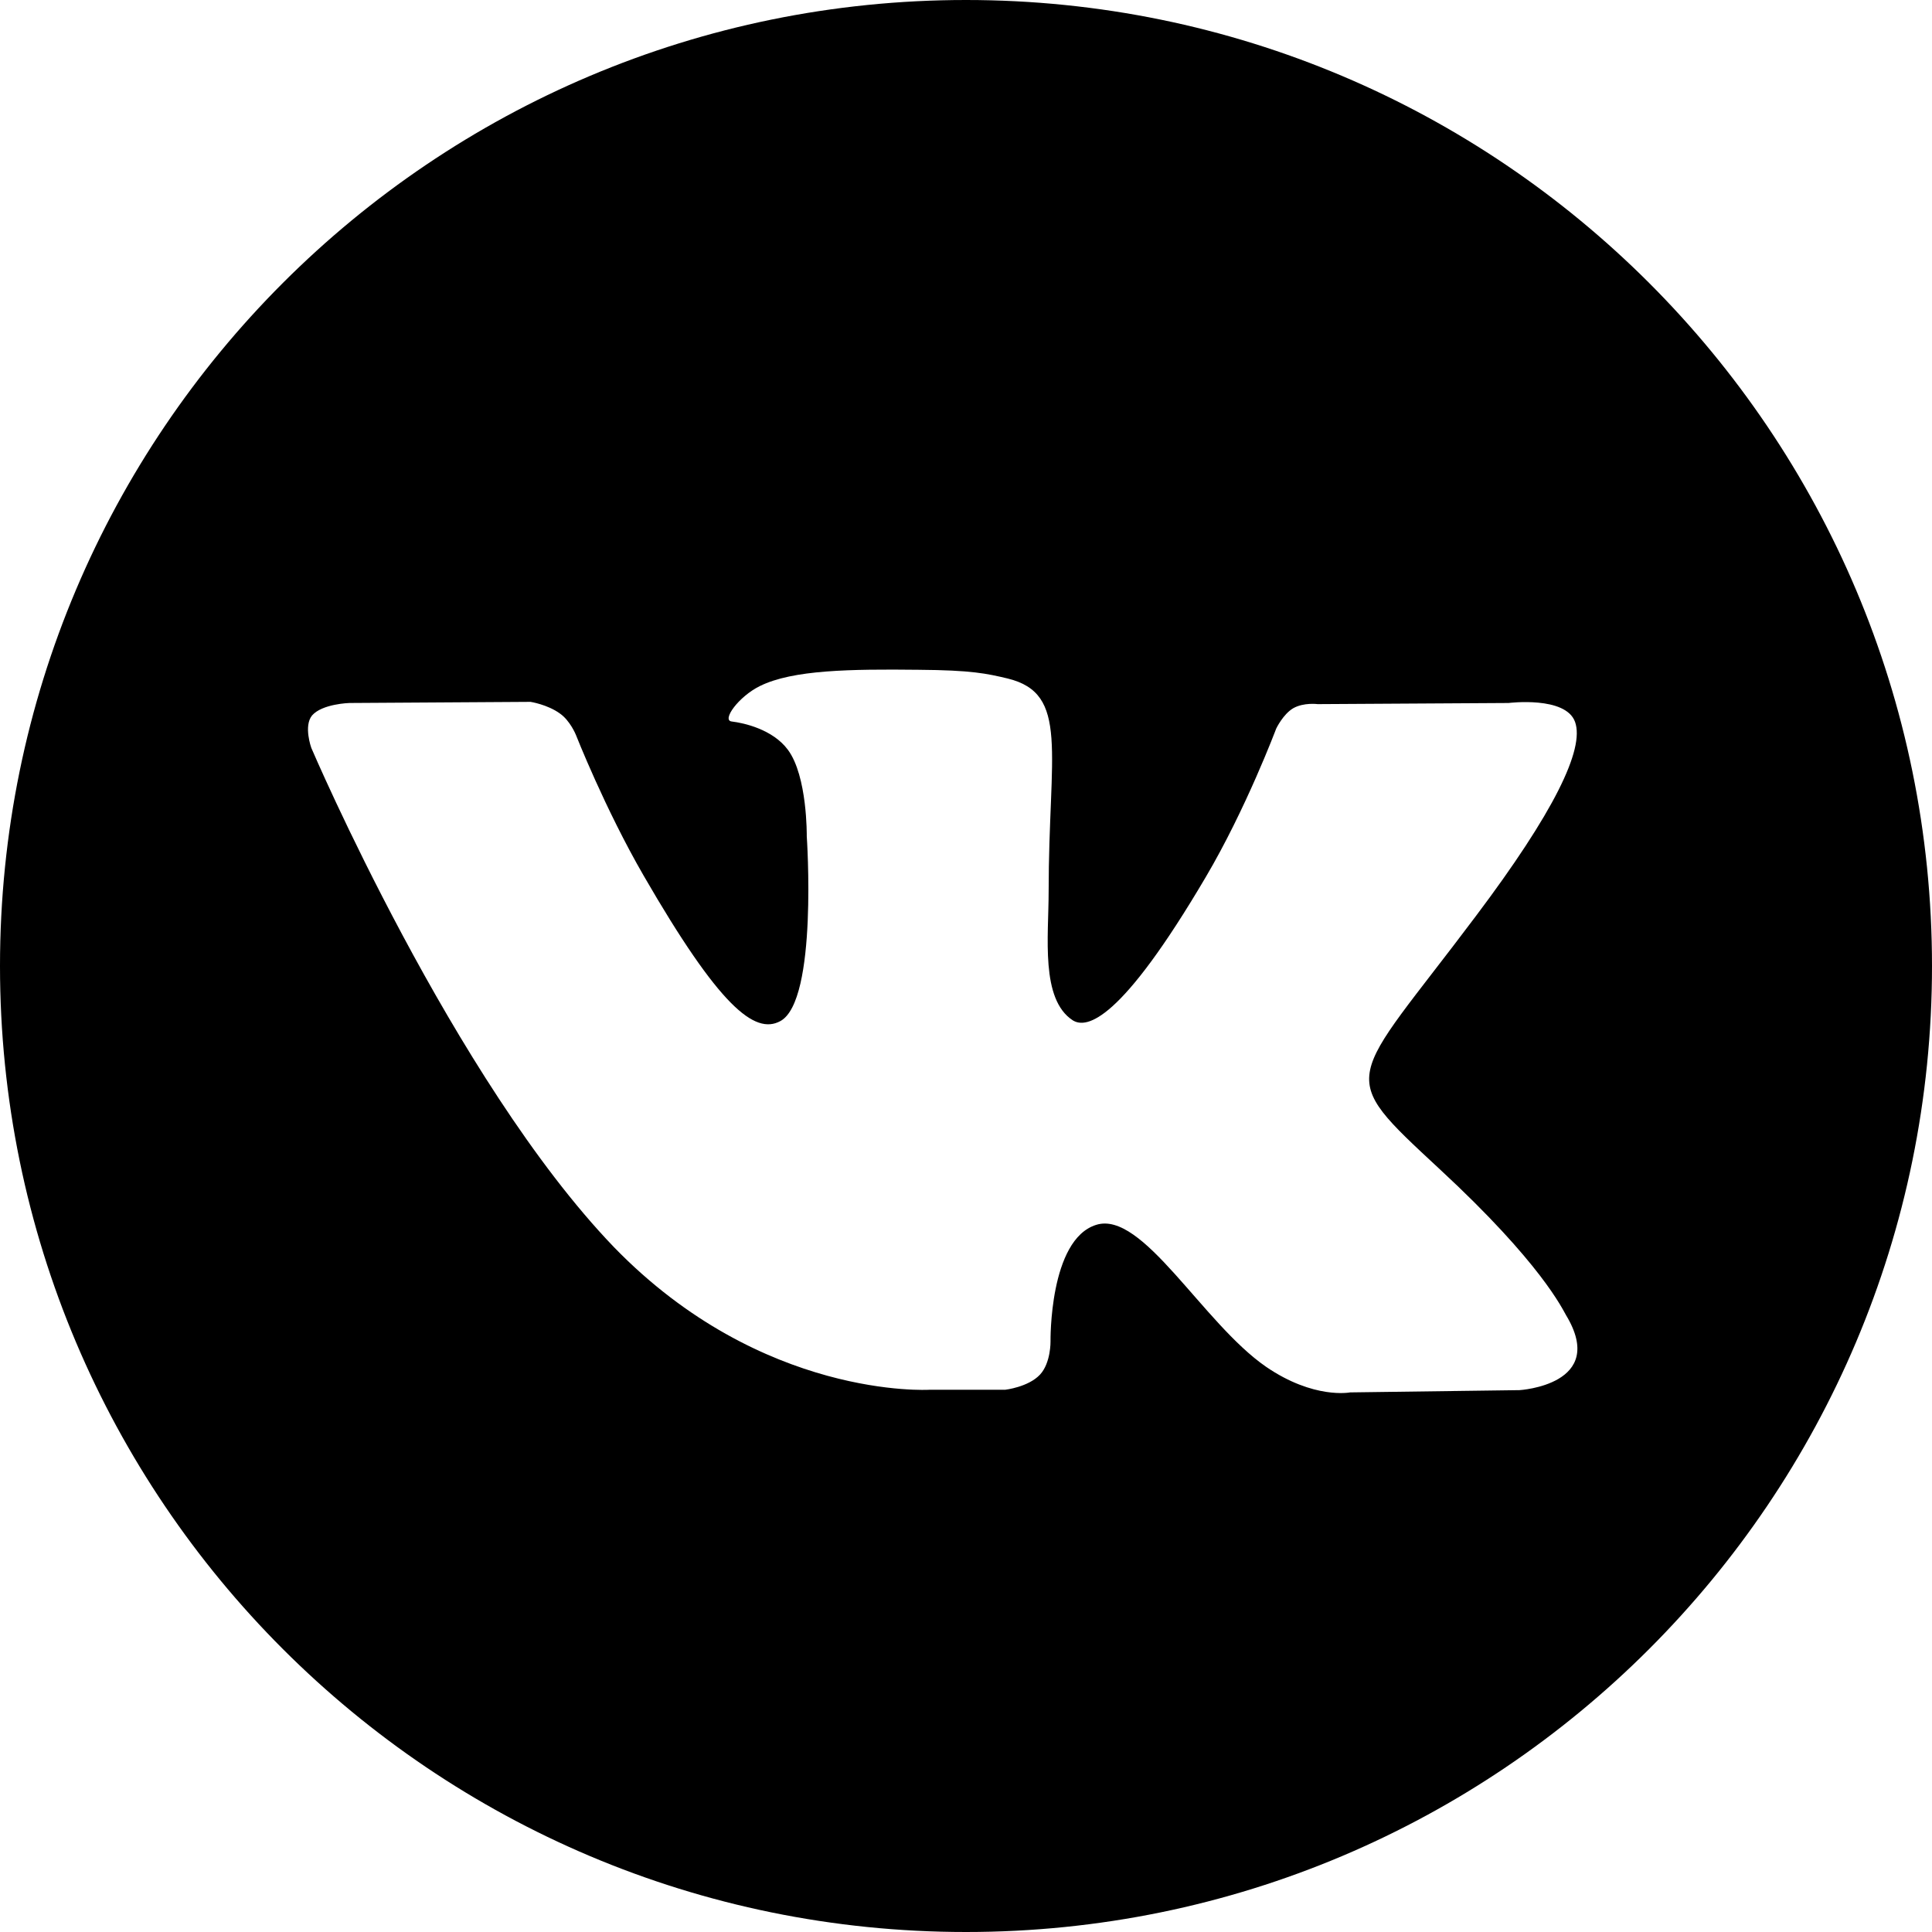
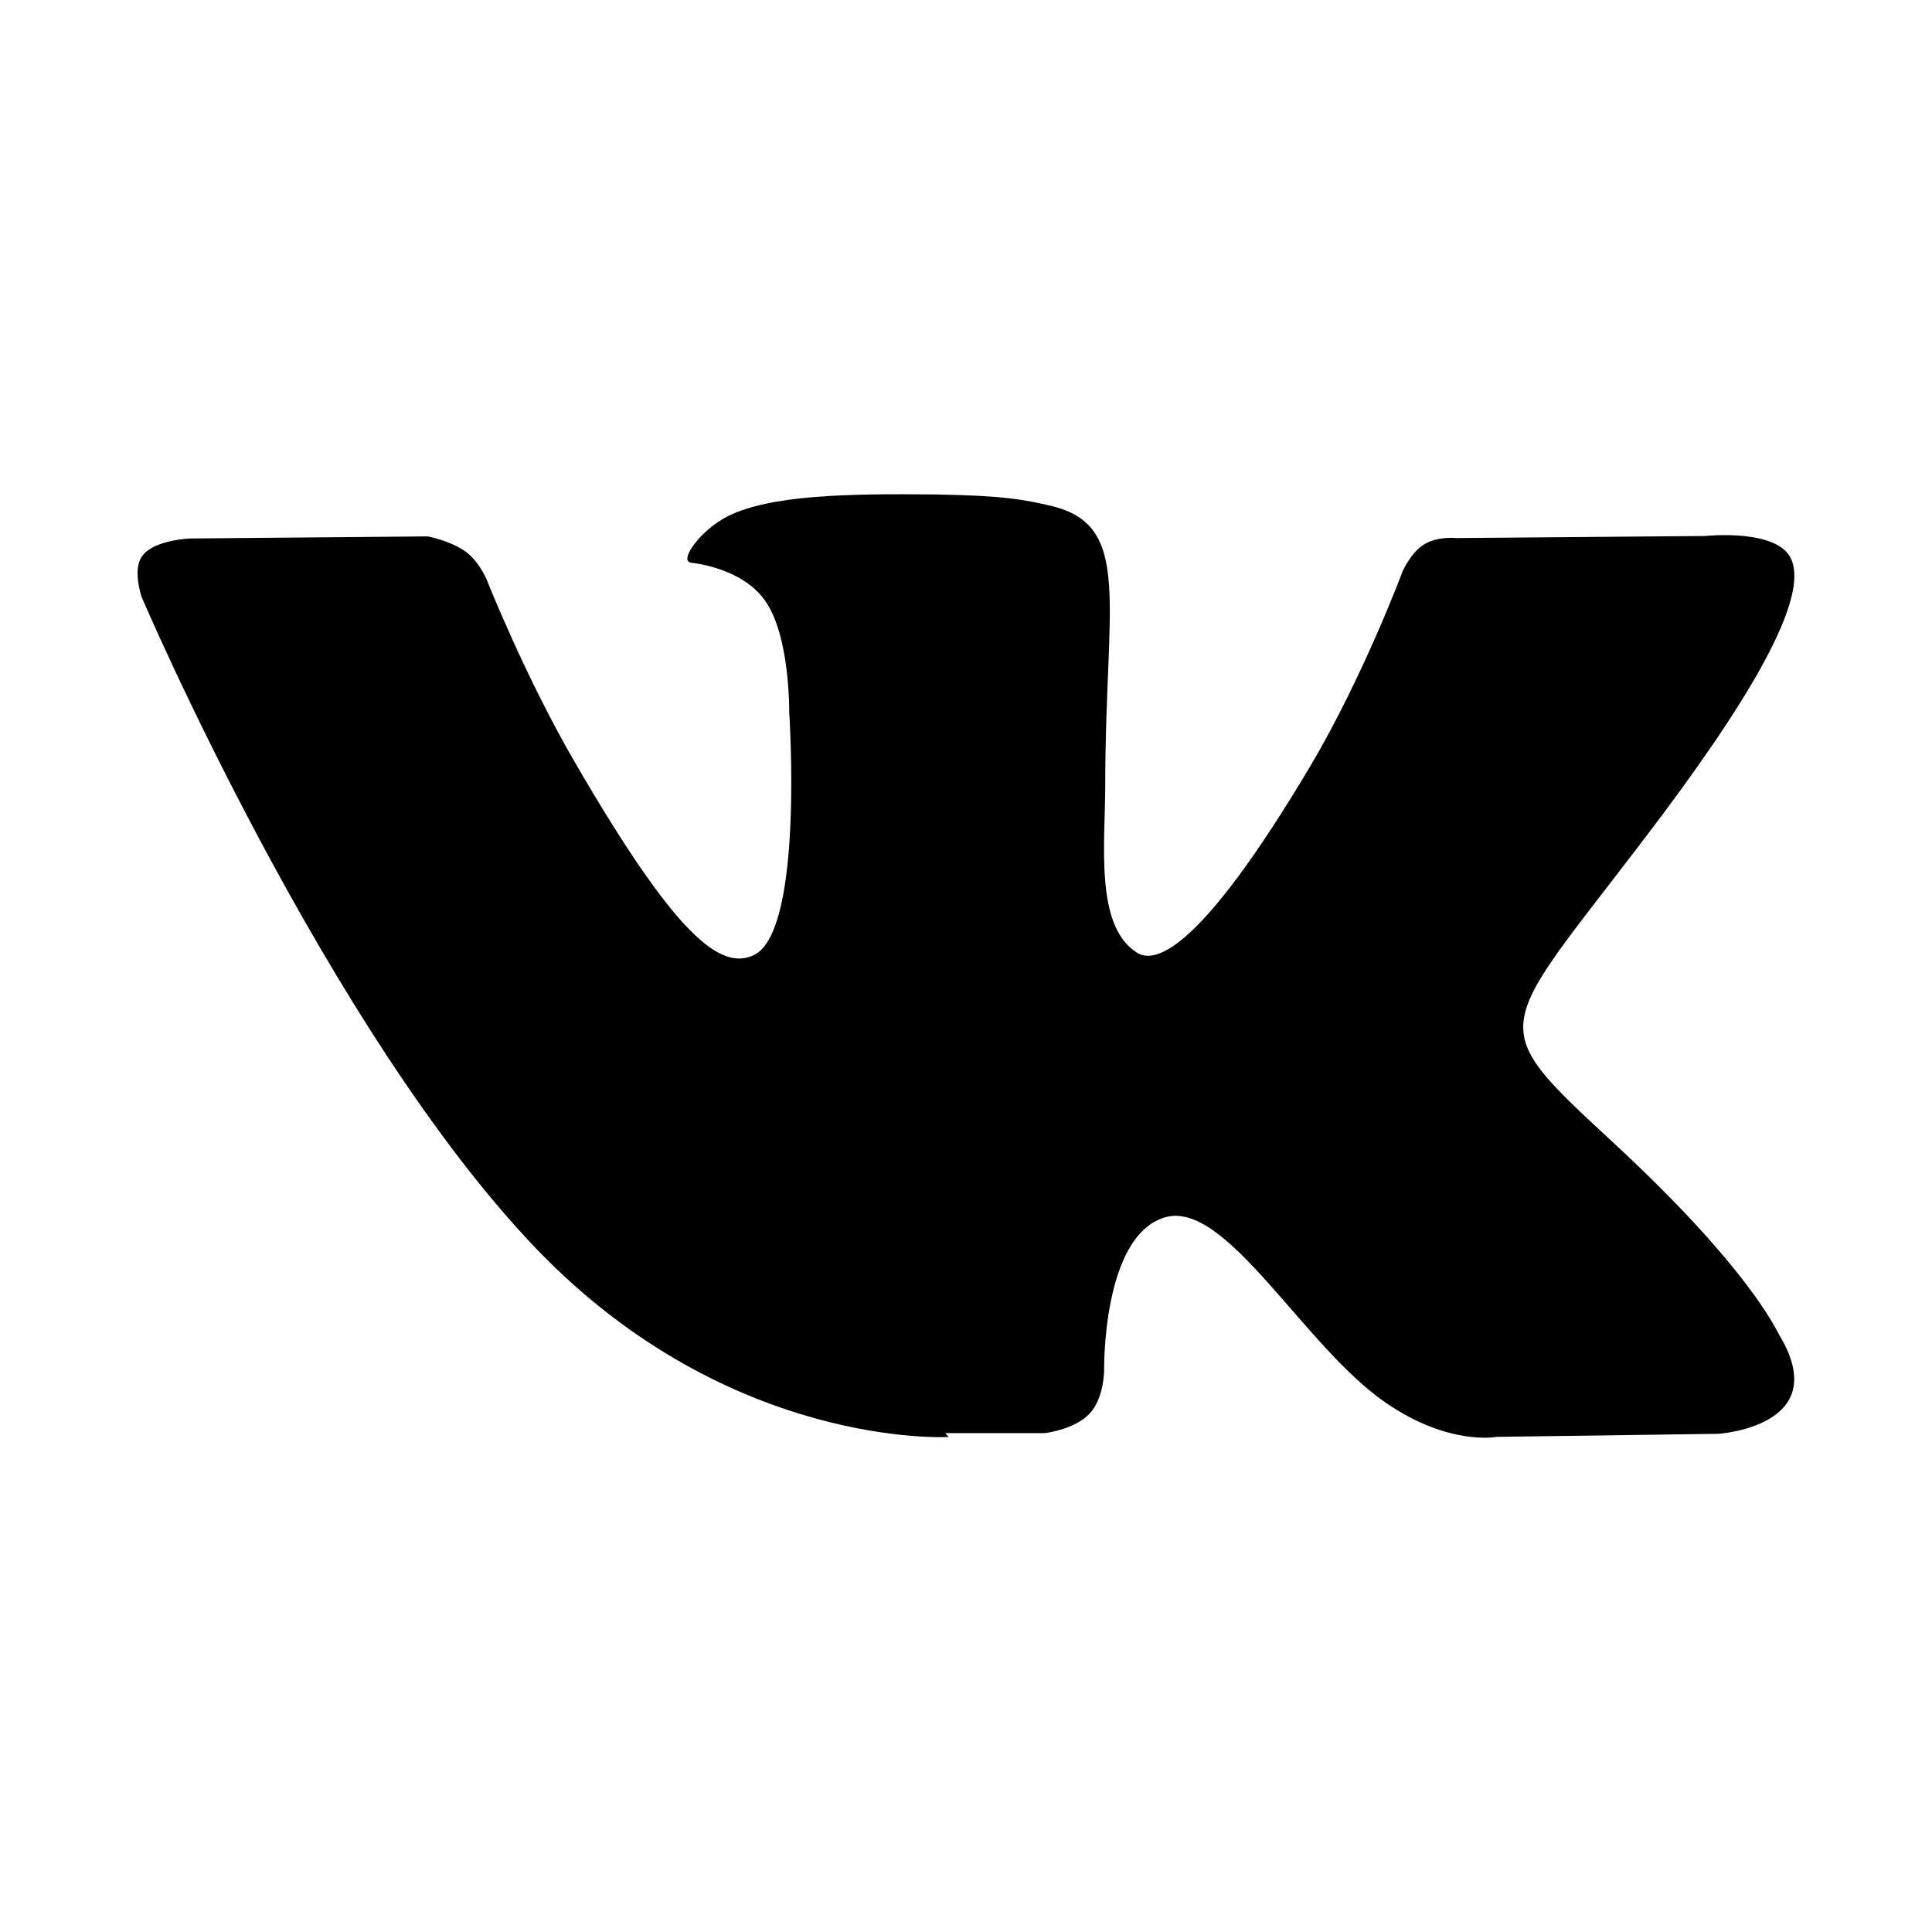
- <svg xmlns="http://www.w3.org/2000/svg" version="1.1" id="Layer_1" x="0px" y="0px" viewBox="0 0 512 512" style="enable-background:new 0 0 512 512;" xml:space="preserve">
-   <g>
-     <path class="st0" d="M256,0C114.6,0,0,114.6,0,256s114.6,256,256,256s256-114.6,256-256S397.4,0,256,0z M402.7,368.4l-44.9,0.6    c0,0-9.6,1.9-22.3-6.8c-16.8-11.6-32.7-41.5-45-37.6c-12.5,3.9-12.1,30.9-12.1,30.9s0.1,5.7-2.8,8.8c-3.1,3.3-9.2,4-9.2,4h-20.1    c0,0-44.3,2.7-83.6-37.8c-42.6-44.3-80.2-132.3-80.2-132.3s-2.1-5.8,0.2-8.6c2.7-3.1,9.9-3.3,9.9-3.3l48-0.3c0,0,4.5,0.7,7.8,3.1    c2.7,1.9,4.2,5.6,4.2,5.6s7.7,19.6,18,37.4c20,34.6,29.4,42.2,36.2,38.5c10-5.4,7-49,7-49s0.2-15.9-5-22.9    c-4-5.4-11.6-7.1-14.9-7.5c-2.7-0.3,1.8-6.6,7.5-9.4c8.7-4.3,24-4.5,42-4.3c14.1,0.1,18.1,1,23.6,2.3c16.5,4,10.9,19.5,10.9,56.5    c0,11.9-2.2,28.5,6.4,34.1c3.7,2.3,12.7,0.3,35.2-37.9c10.7-18.1,18.7-39.4,18.7-39.4s1.8-3.8,4.5-5.4c2.8-1.6,6.5-1.1,6.5-1.1    l50.6-0.3c0,0,15.1-1.9,17.6,5c2.6,7.2-5.6,24-26.3,51.5c-33.9,45.2-37.6,41-9.5,67.1c26.9,24.9,32.5,37.1,33.4,38.6    C426.2,367,402.7,368.4,402.7,368.4z" />
-   </g>
+ <svg xmlns="http://www.w3.org/2000/svg" role="img" focusable="false" aria-hidden="true" viewBox="0 0 14 14">
+   <path d="m 6.85,10.385 0.719,0 c 0,0 0.217,-0.024 0.327,-0.142 0.105,-0.111 0.105,-0.315 0.105,-0.315 0,0 -0.015,-0.964 0.435,-1.105 0.444,-0.141 1.006,0.93 1.606,1.342 0.458,0.315 0.803,0.247 0.803,0.247 l 1.606,-0.022 c 0,0 0.841,-0.052 0.444,-0.713 -0.03,-0.052 -0.226,-0.488 -1.186,-1.38 -1.006,-0.931 -0.871,-0.781 0.338,-2.394 0.735,-0.983 1.035,-1.583 0.938,-1.838 -0.083,-0.24 -0.63,-0.181 -0.63,-0.181 l -1.801,0.015 c 0,0 -0.135,-0.015 -0.233,0.045 -0.098,0.059 -0.157,0.196 -0.157,0.196 0,0 -0.286,0.765 -0.668,1.41 -0.812,1.365 -1.134,1.44 -1.262,1.35 -0.302,-0.196 -0.225,-0.79 -0.225,-1.216 0,-1.321 0.202,-1.875 -0.391,-2.018 -0.195,-0.045 -0.341,-0.075 -0.843,-0.083 -0.645,-0.007 -1.189,0.005 -1.498,0.156 -0.203,0.102 -0.36,0.326 -0.27,0.338 0.12,0.015 0.39,0.073 0.532,0.269 0.188,0.253 0.18,0.818 0.18,0.818 0,0 0.106,1.558 -0.247,1.752 -0.248,0.131 -0.578,-0.14 -1.298,-1.378 -0.368,-0.63 -0.646,-1.335 -0.646,-1.335 0,0 -0.052,-0.128 -0.15,-0.203 -0.114,-0.083 -0.279,-0.113 -0.279,-0.113 l -1.718,0.015 c 0,0 -0.255,0.008 -0.345,0.12 -0.083,0.098 -0.008,0.308 -0.008,0.308 0,0 1.343,3.144 2.866,4.727 C 5.292,10.506 6.875,10.413 6.875,10.413 l -0.025,-0.028 z" />
</svg>
